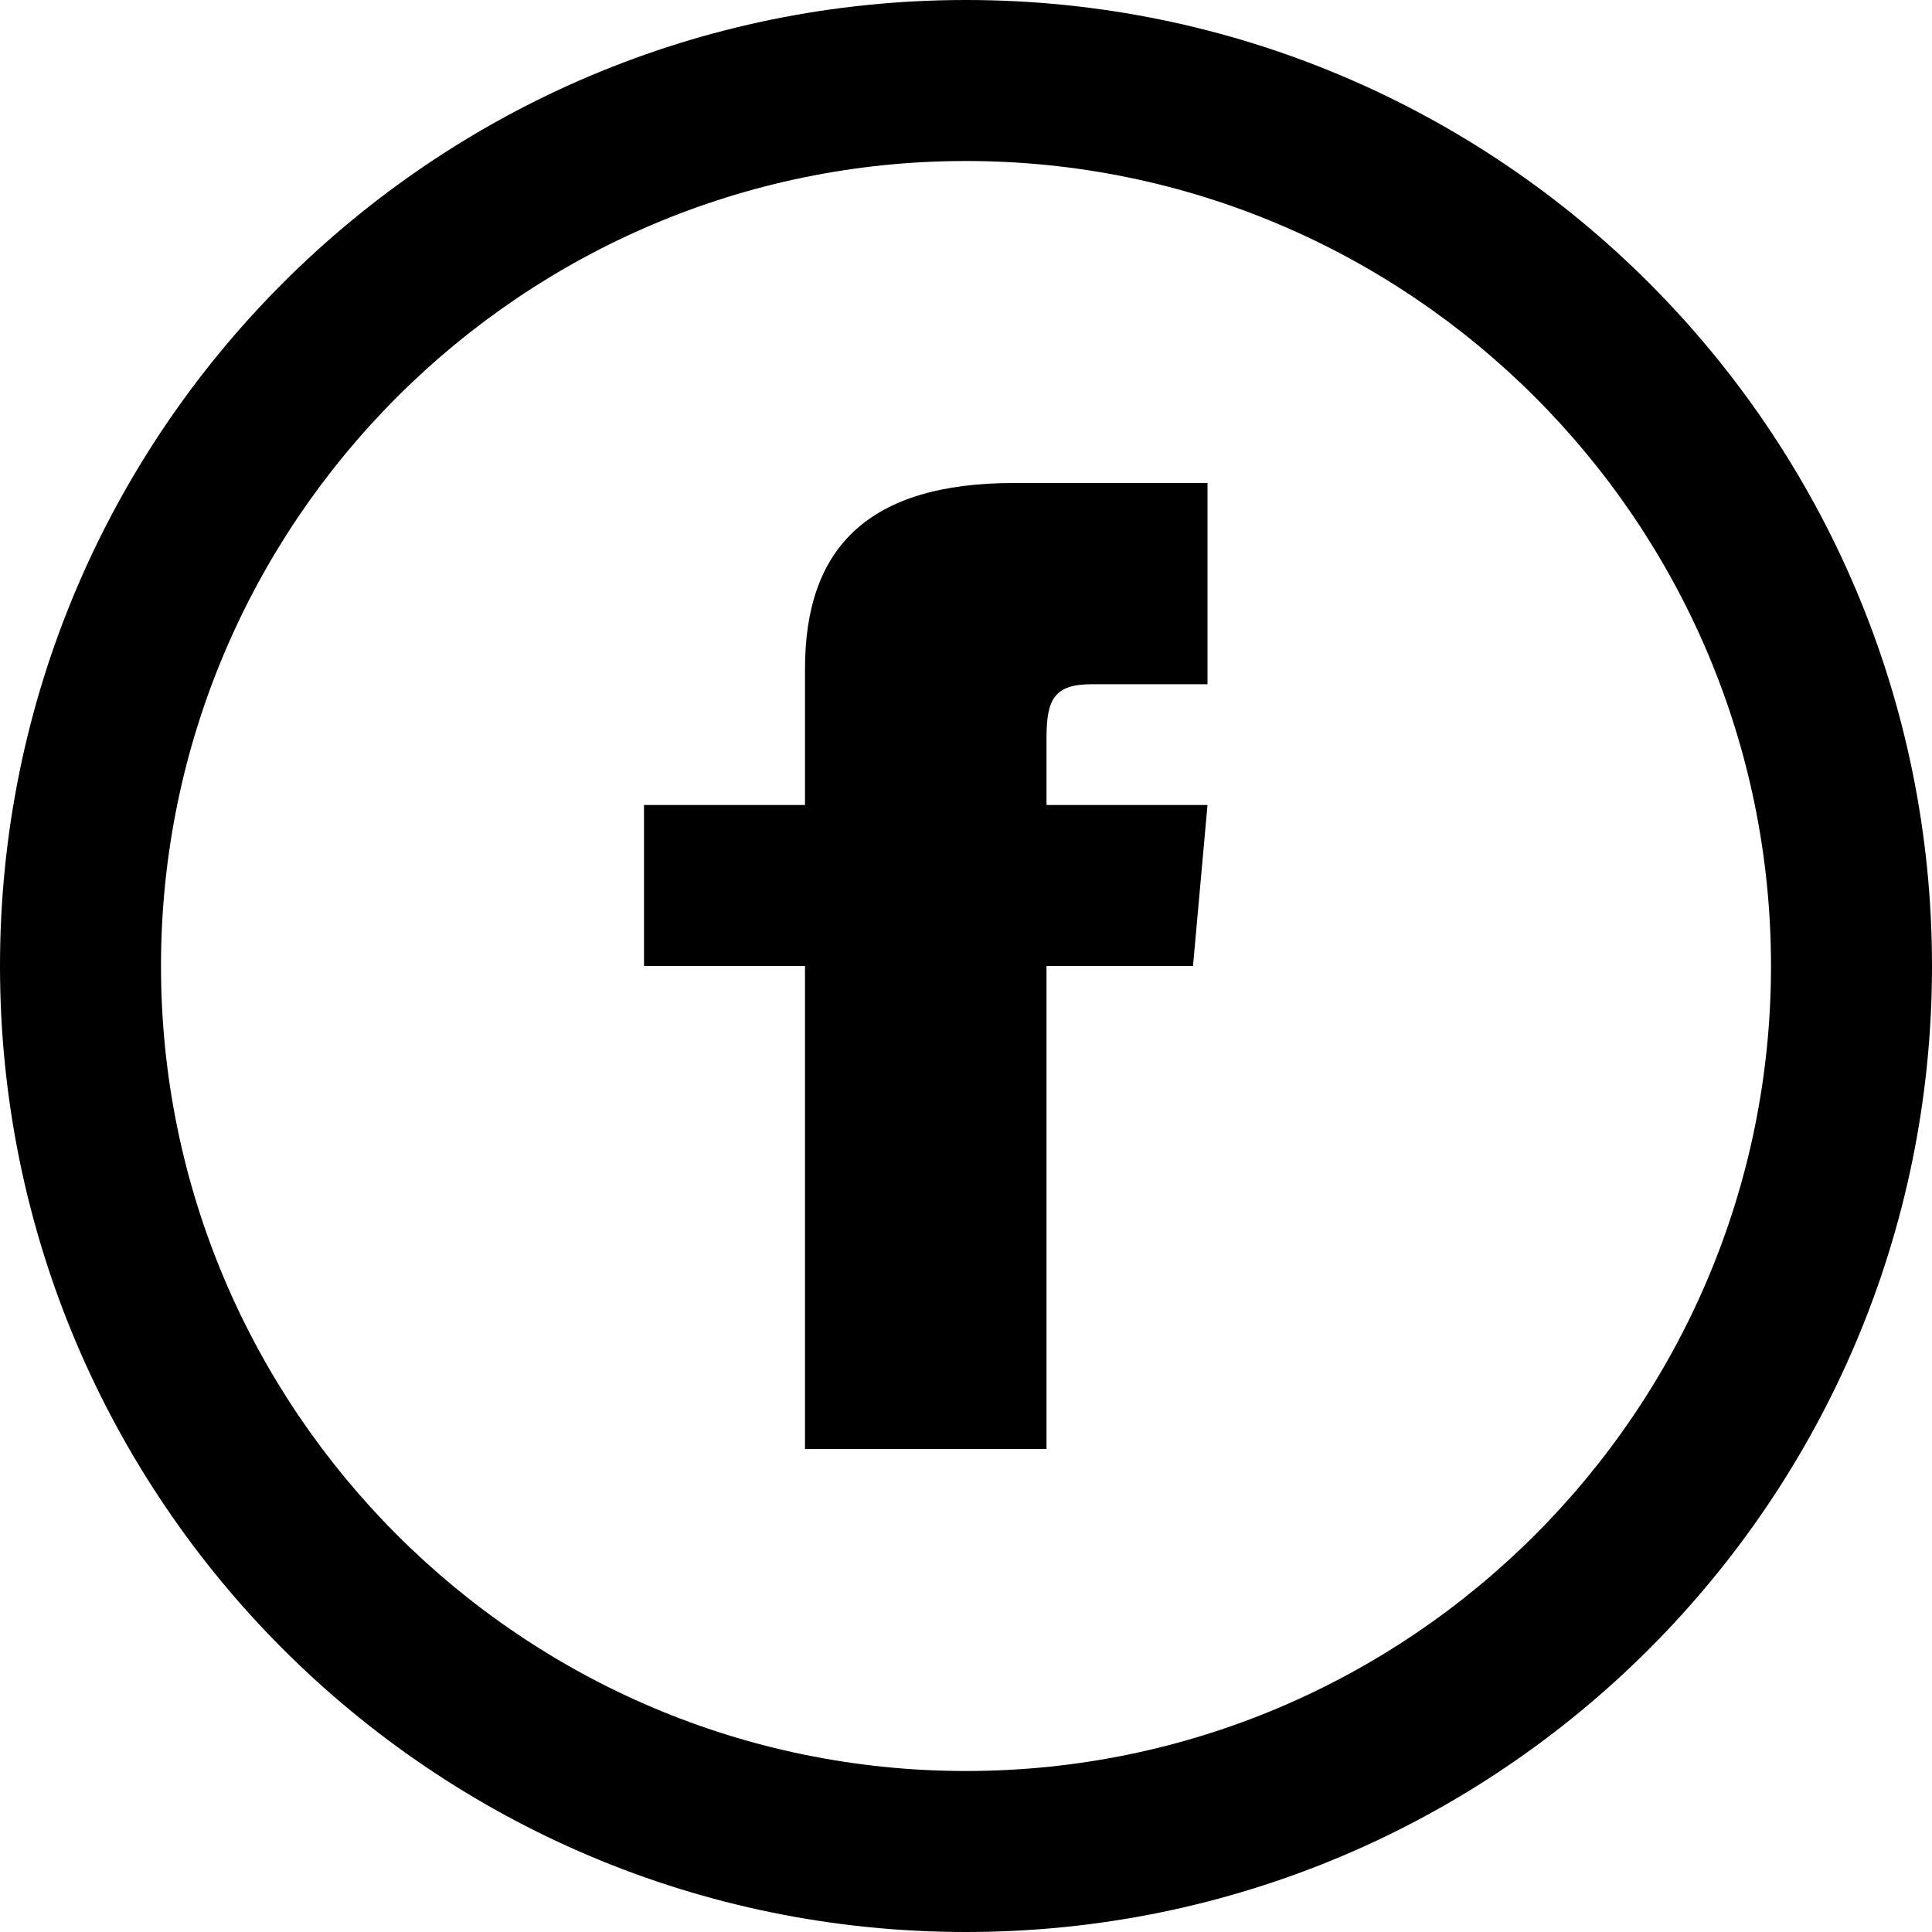
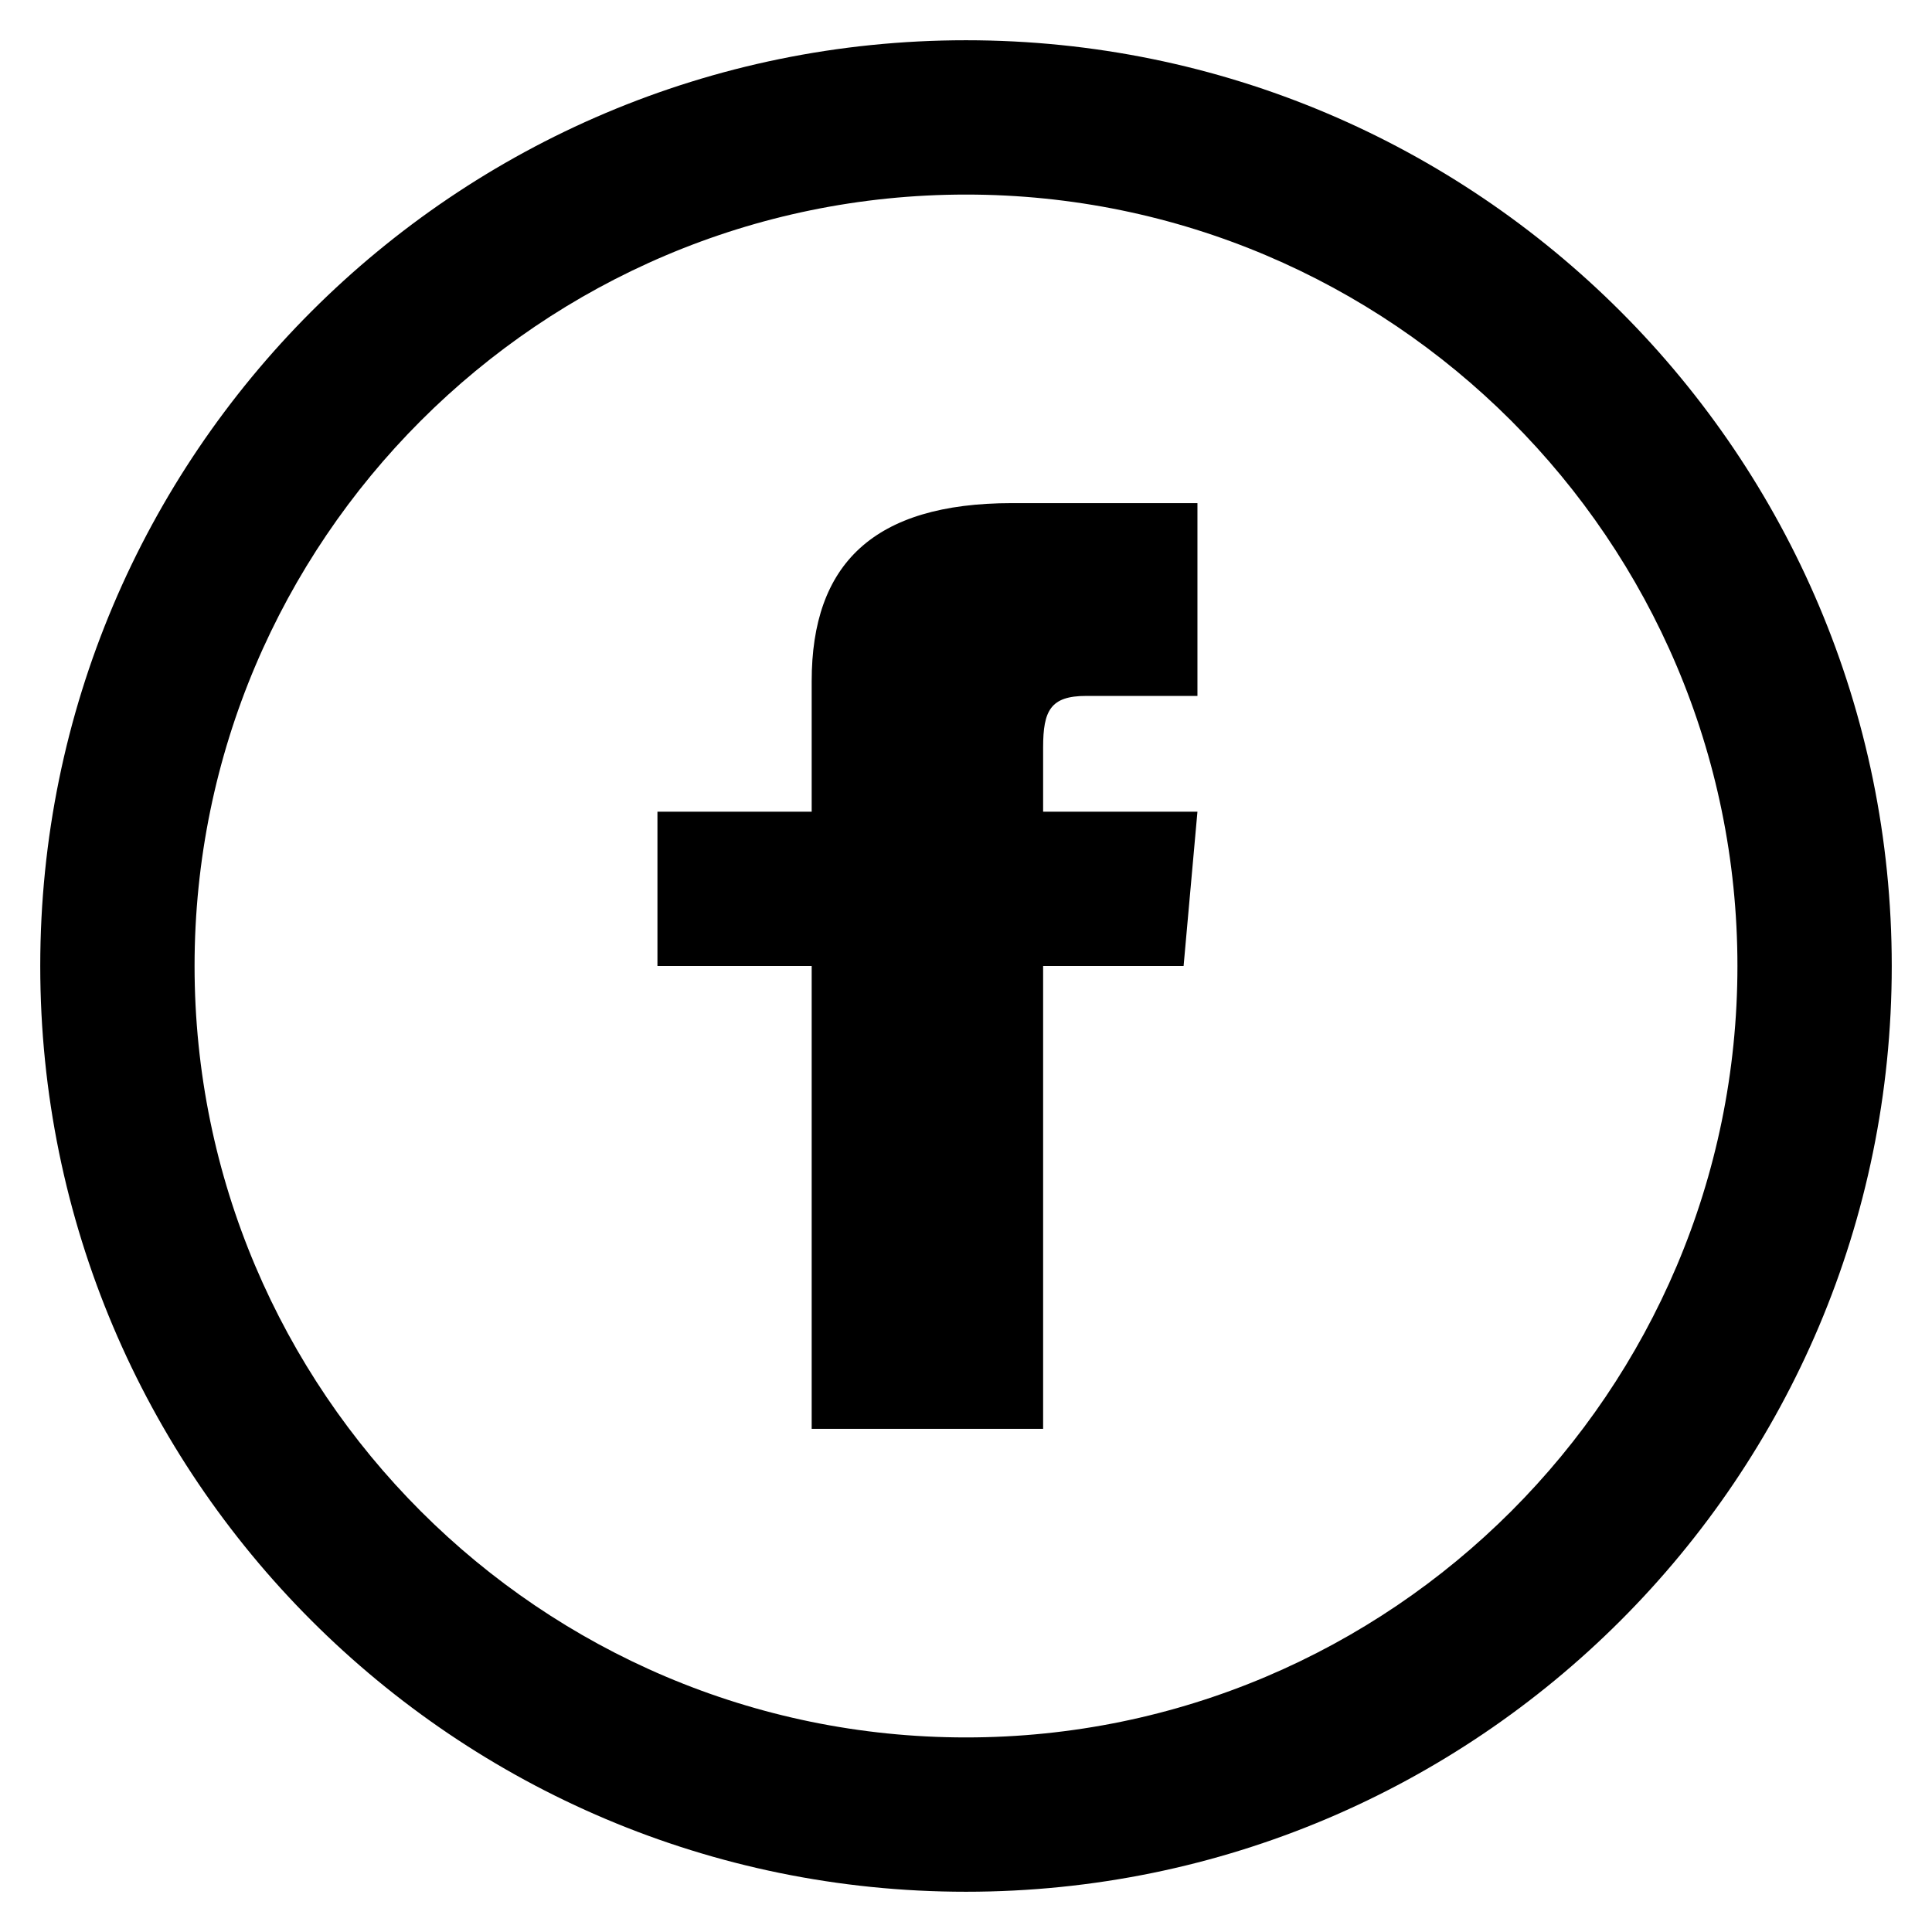
<svg xmlns="http://www.w3.org/2000/svg" width="24" height="24" viewBox="0 0 24 24">
-   <path d="M12 2c5.514 0 10 4.486 10 10s-4.486 10-10 10S2 17.514 2 12 6.486 2 12 2zm0-2C5.373 0 0 5.373 0 12s5.373 12 12 12 12-5.373 12-12S18.627 0 12 0zm-2 10H8v2h2v6h3v-6h1.82l.18-2h-2v-.833c0-.478.096-.667.558-.667H15V6h-2.404C10.798 6 10 6.792 10 8.308V10z" />
+   <path d="M12 2.417c5.284 0 9.583 4.299 9.583 9.583S17.284 21.583 12 21.583 2.417 17.284 2.417 12 6.716 2.417 12 2.417zM12 .5C5.65.5.5 5.65.5 12S5.65 23.5 12 23.5 23.5 18.35 23.5 12 18.35.5 12 .5zm-1.917 9.583H8.167V12h1.916v5.75h2.875V12h1.745l.172-1.917h-1.917v-.798c0-.458.092-.64.535-.64h1.382V6.25h-2.304c-1.723 0-2.488.759-2.488 2.212z" />
</svg>
